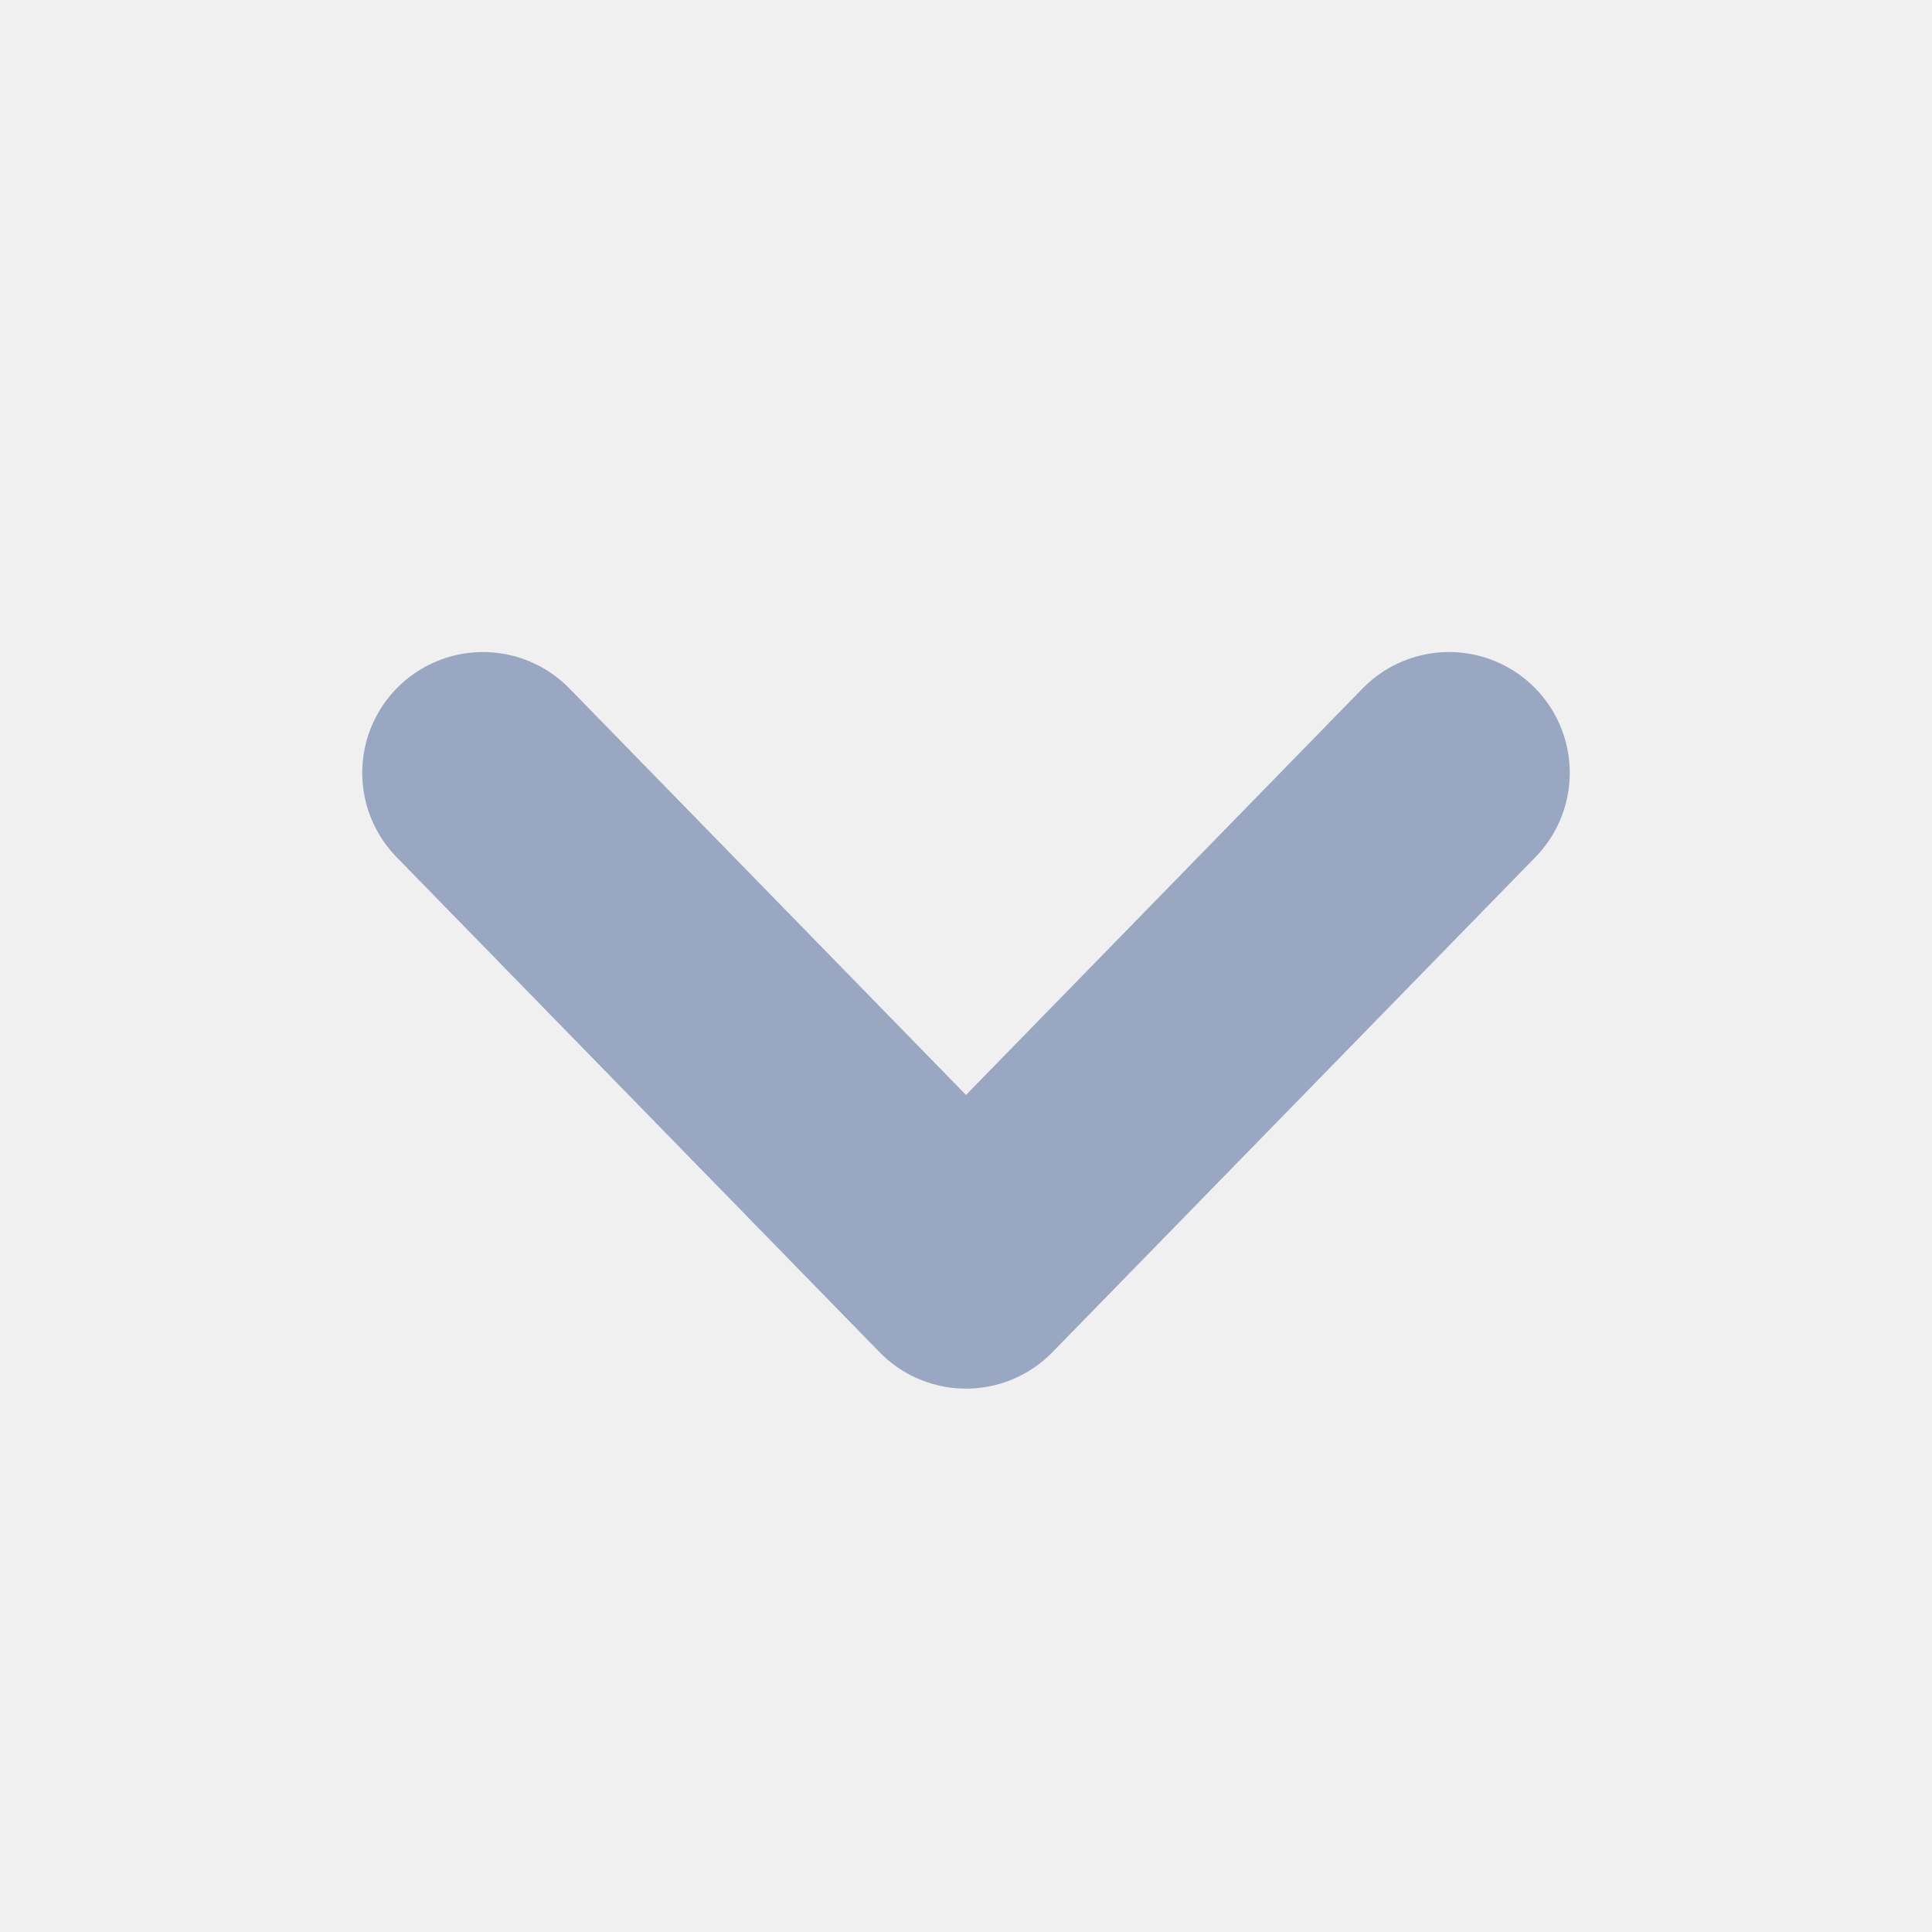
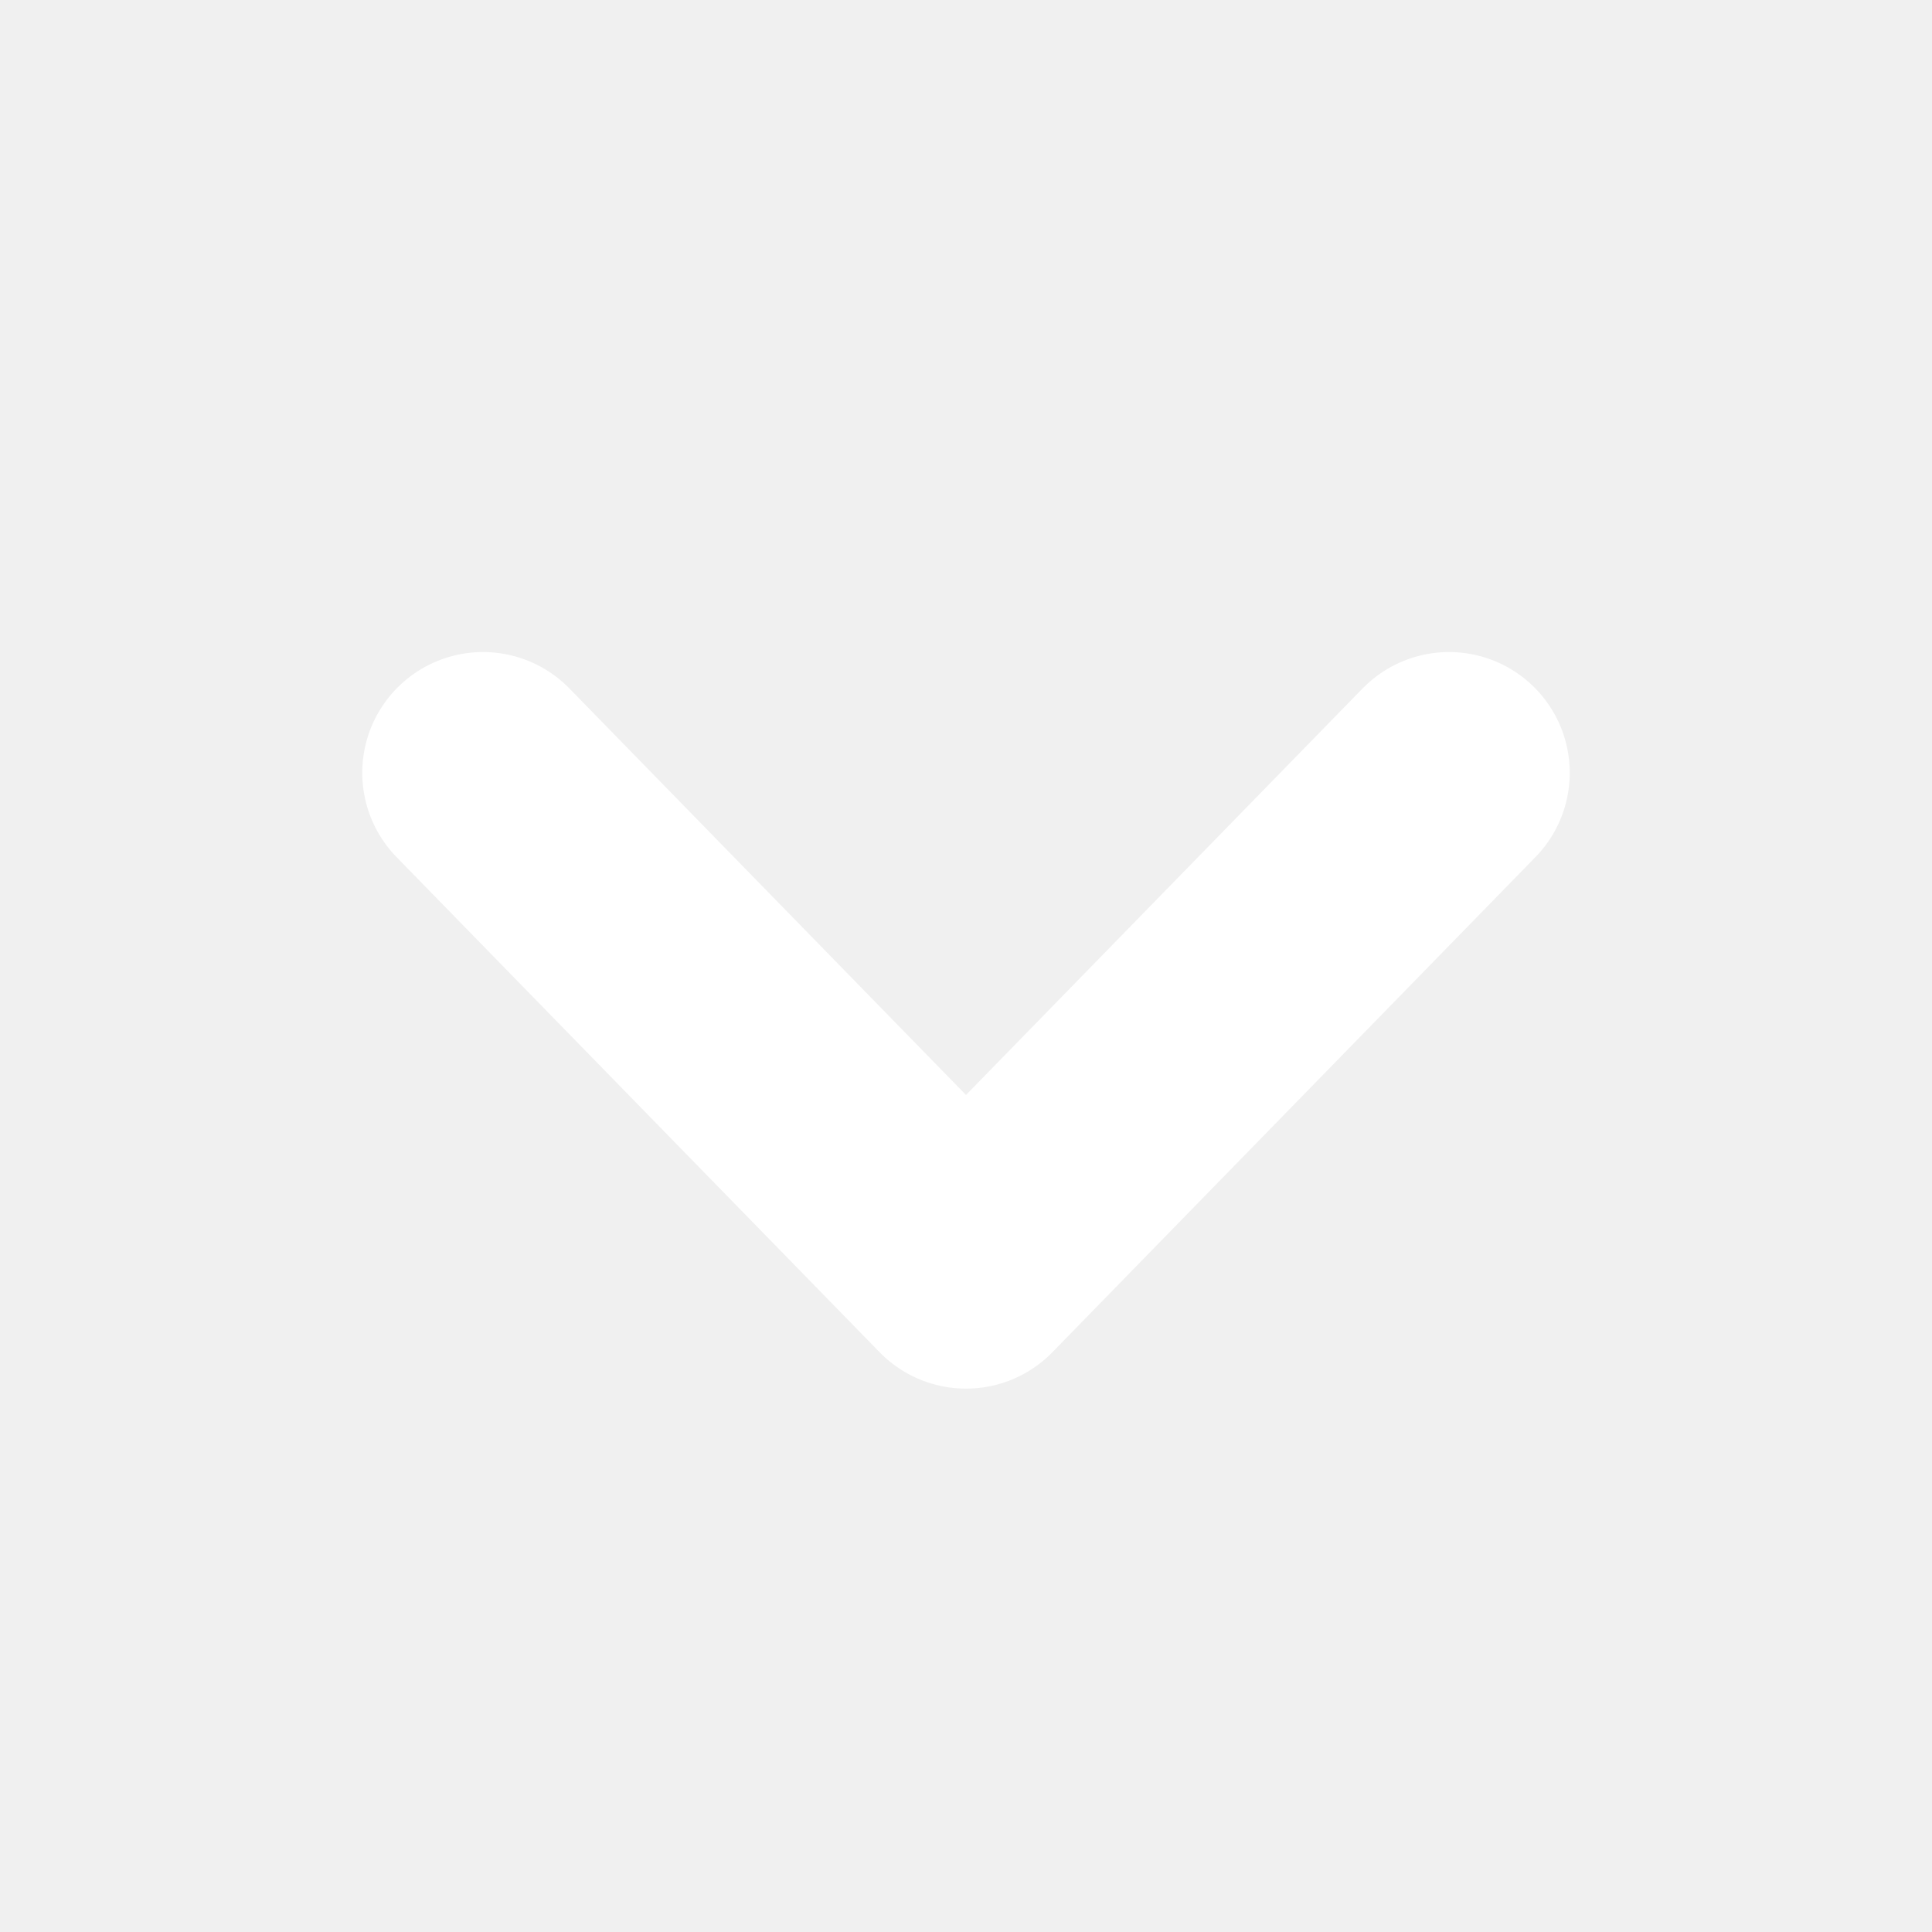
<svg xmlns="http://www.w3.org/2000/svg" viewBox="0 0 16 16" width="16" height="16">
-   <path d="M4 6.4l4 4.1 4-4.1" fill="none" stroke="#9aa7c2" stroke-width="2" stroke-linecap="round" stroke-linejoin="round" />
+   <path d="M4 6.4l4 4.1 4-4.1" fill="none" stroke="#ffffff" stroke-width="2" stroke-linecap="round" stroke-linejoin="round" />
</svg>
